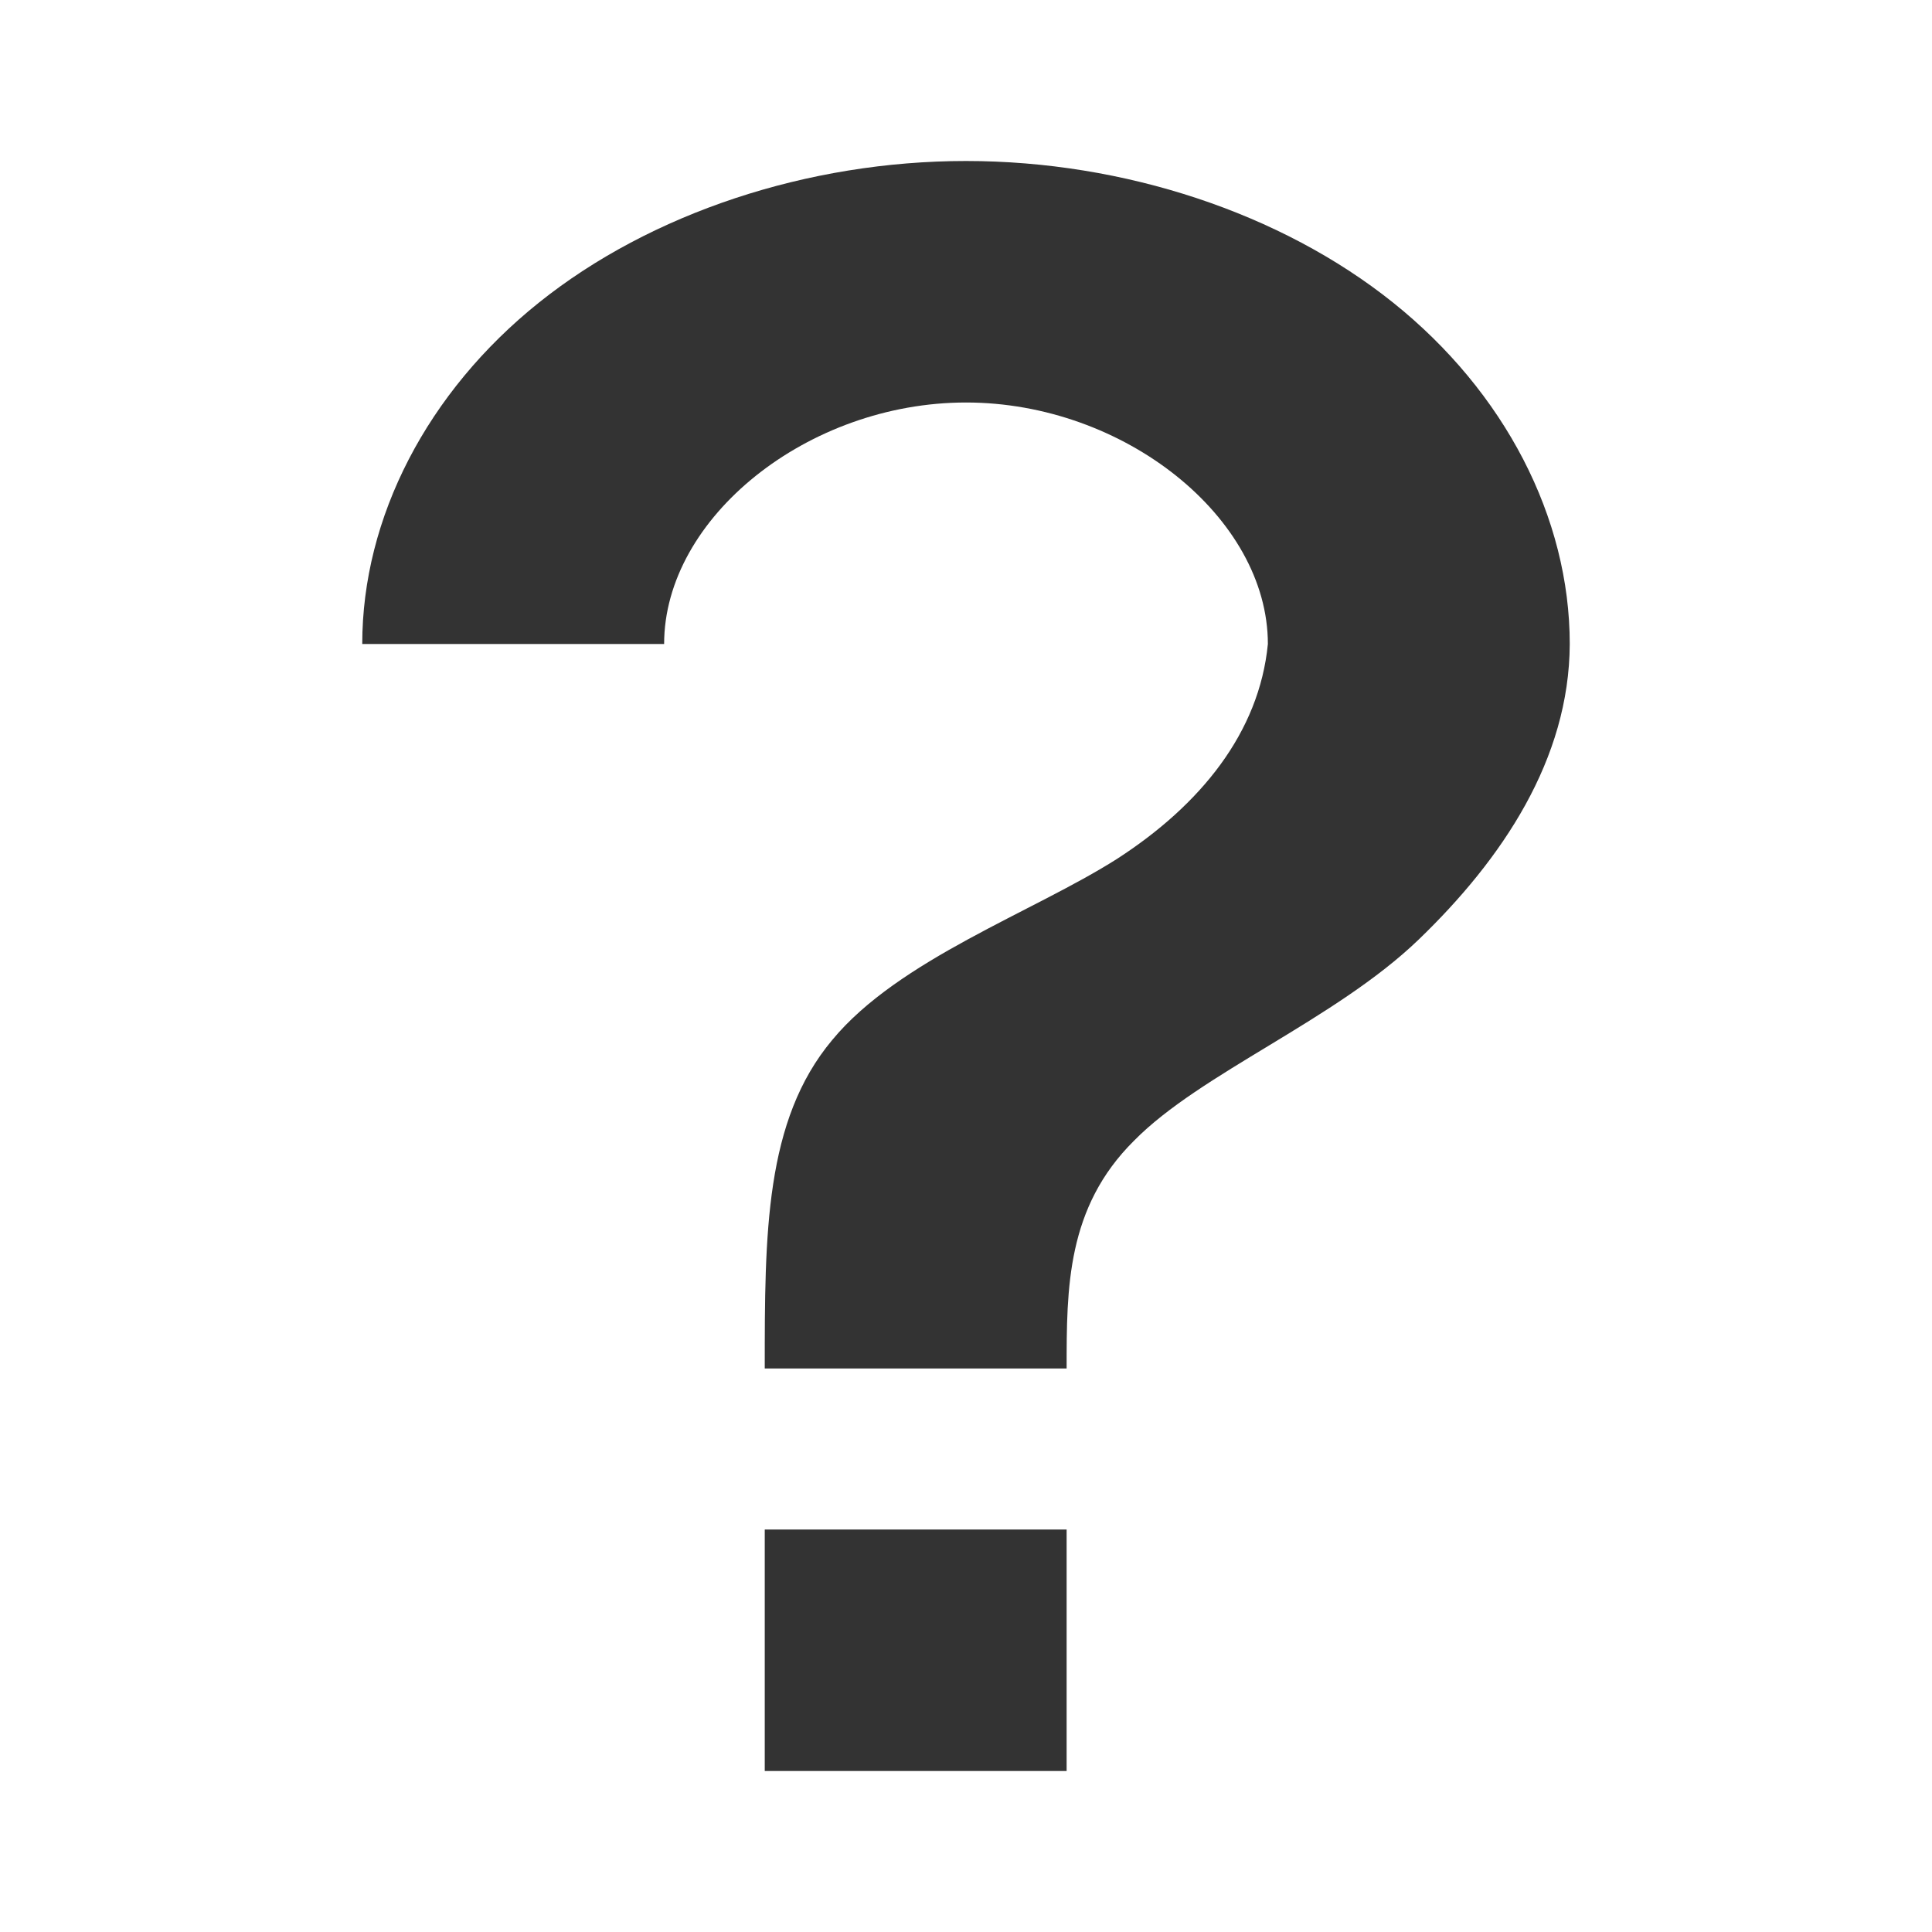
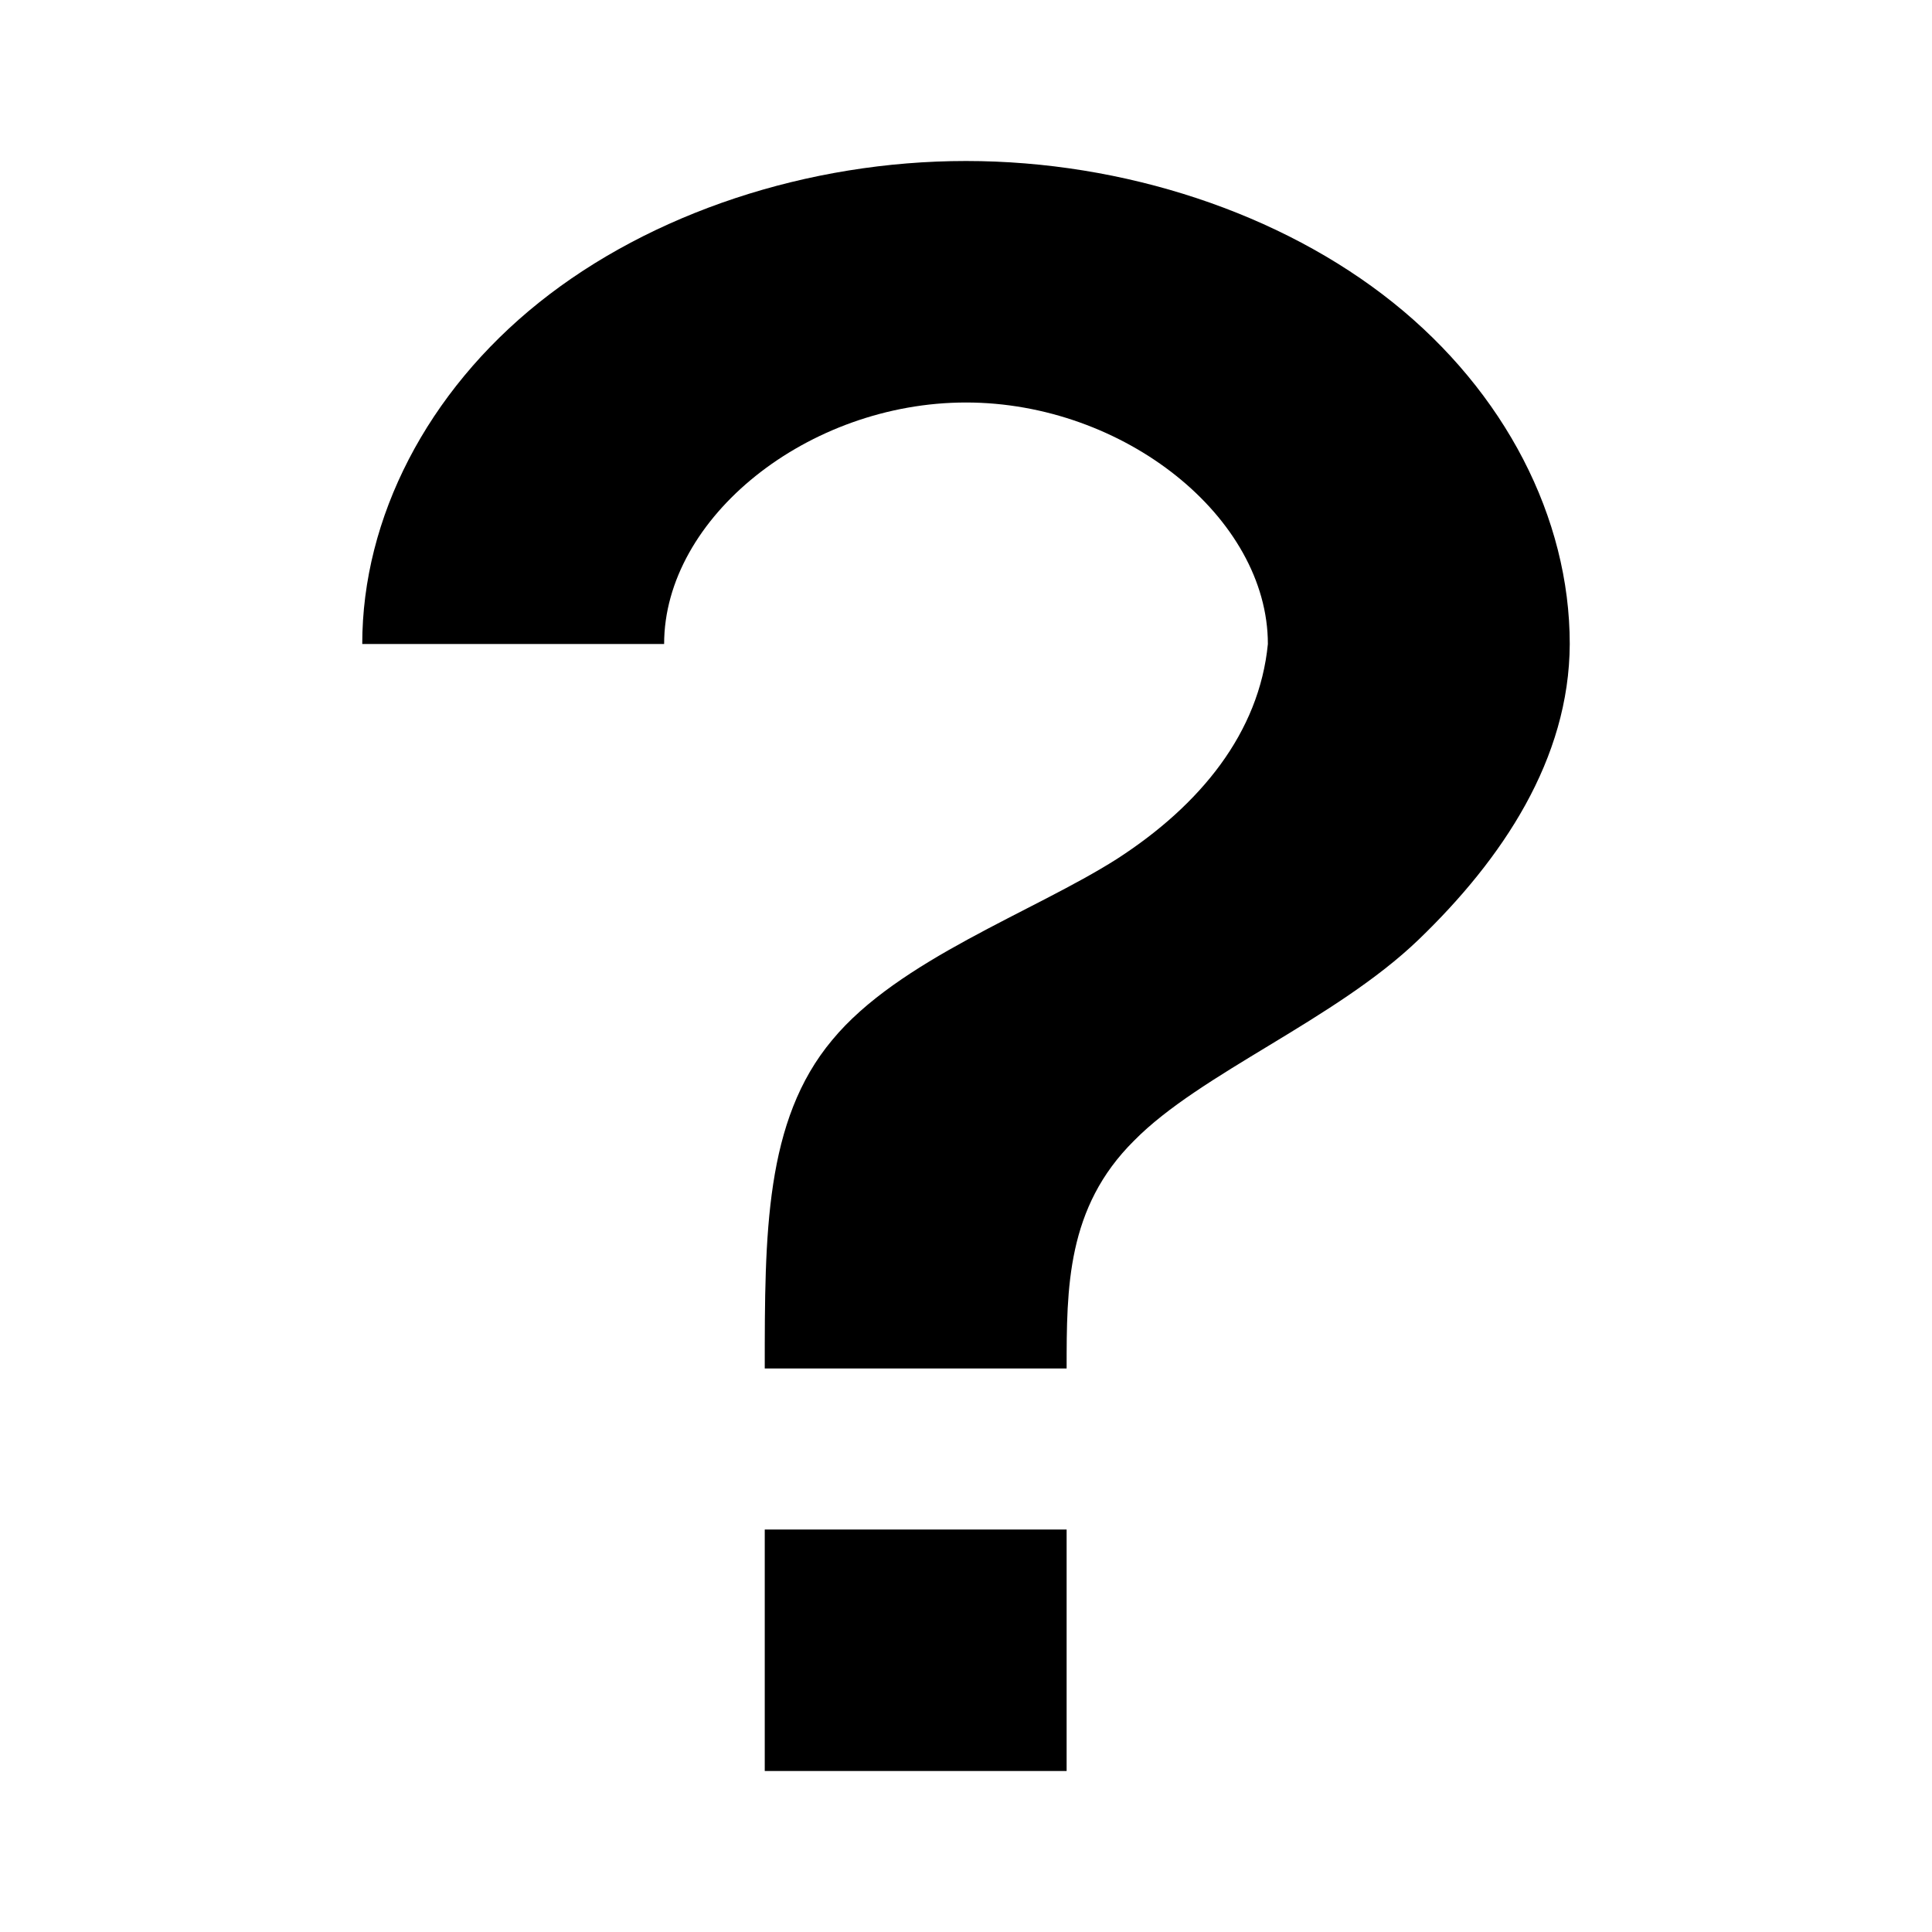
- <svg xmlns="http://www.w3.org/2000/svg" id="svg11300" height="48" width="48" version="1.1">
+ <svg xmlns="http://www.w3.org/2000/svg" version="1.1" width="48" height="48" id="svg11300">
  <defs id="defs3" />
-   <path style="fill-opacity:0.8" id="path4" d="m 19,38 7.5,0 0,6 -7.5,0 0,-6 M 24,4 c 3.927,0 7.83,1.293 10.607,3.515 C 37.383,9.736 39,12.858 39,16 c -0.011,2.863 -1.675,5.34 -3.75,7.34 -2.075,2 -5.425,3.32 -7.075,5 C 26.5,30 26.5,32 26.5,34 L 19,34 c 0,-3.34 0,-6.16 1.675,-8.16 1.65,-2 5,-3.18 7.075,-4.5 2.075,-1.34 3.535,-3.137 3.75,-5.34 0,-3.142 -3.573,-6 -7.5,-6 -3.927,0 -7.5,2.858 -7.5,6 L 9,16 C 9,12.858 10.617,9.736 13.393,7.515 16.17,5.293 20.073,4 24,4 z" />
+   <path d="m 19,38 7.5,0 0,6 -7.5,0 0,-6 M 24,4 c 3.927,0 7.83,1.293 10.607,3.515 C 37.383,9.736 39,12.858 39,16 c -0.011,2.863 -1.675,5.34 -3.75,7.34 -2.075,2 -5.425,3.32 -7.075,5 C 26.5,30 26.5,32 26.5,34 L 19,34 c 0,-3.34 0,-6.16 1.675,-8.16 1.65,-2 5,-3.18 7.075,-4.5 2.075,-1.34 3.535,-3.137 3.75,-5.34 0,-3.142 -3.573,-6 -7.5,-6 -3.927,0 -7.5,2.858 -7.5,6 L 9,16 C 9,12.858 10.617,9.736 13.393,7.515 16.17,5.293 20.073,4 24,4 z" id="path4" style="fill:#000000;fill-opacity:1" />
</svg>
